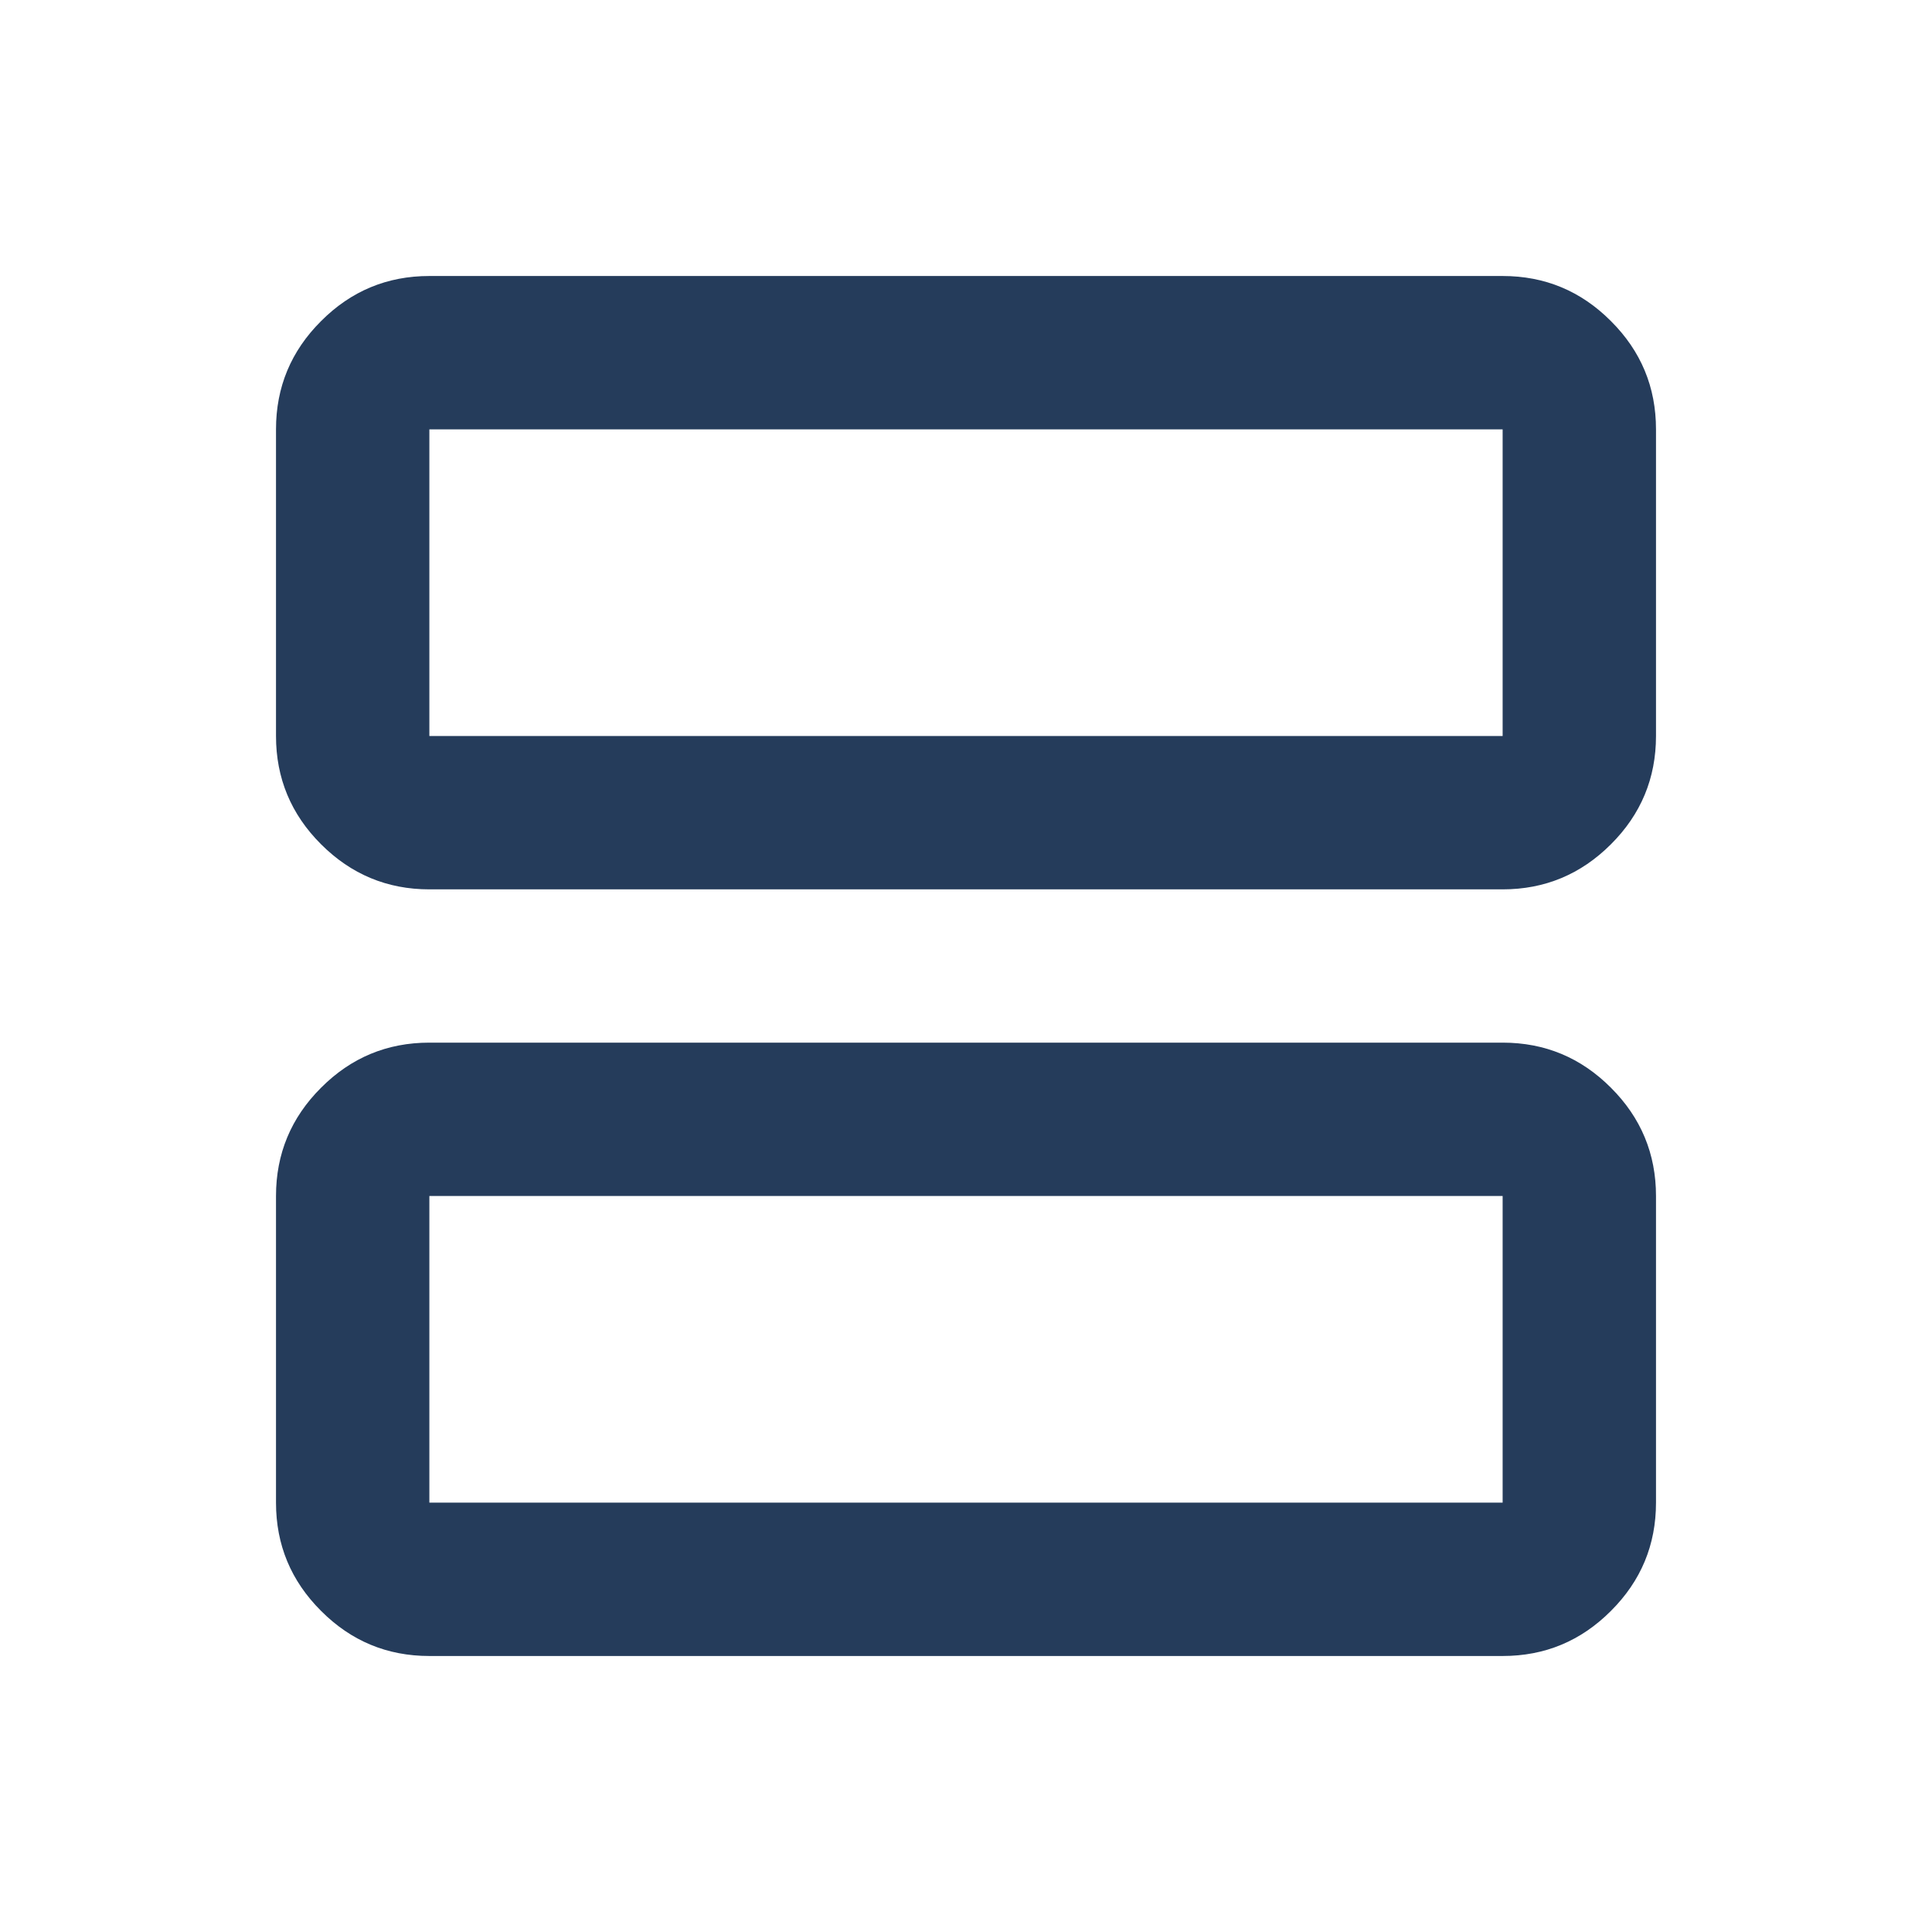
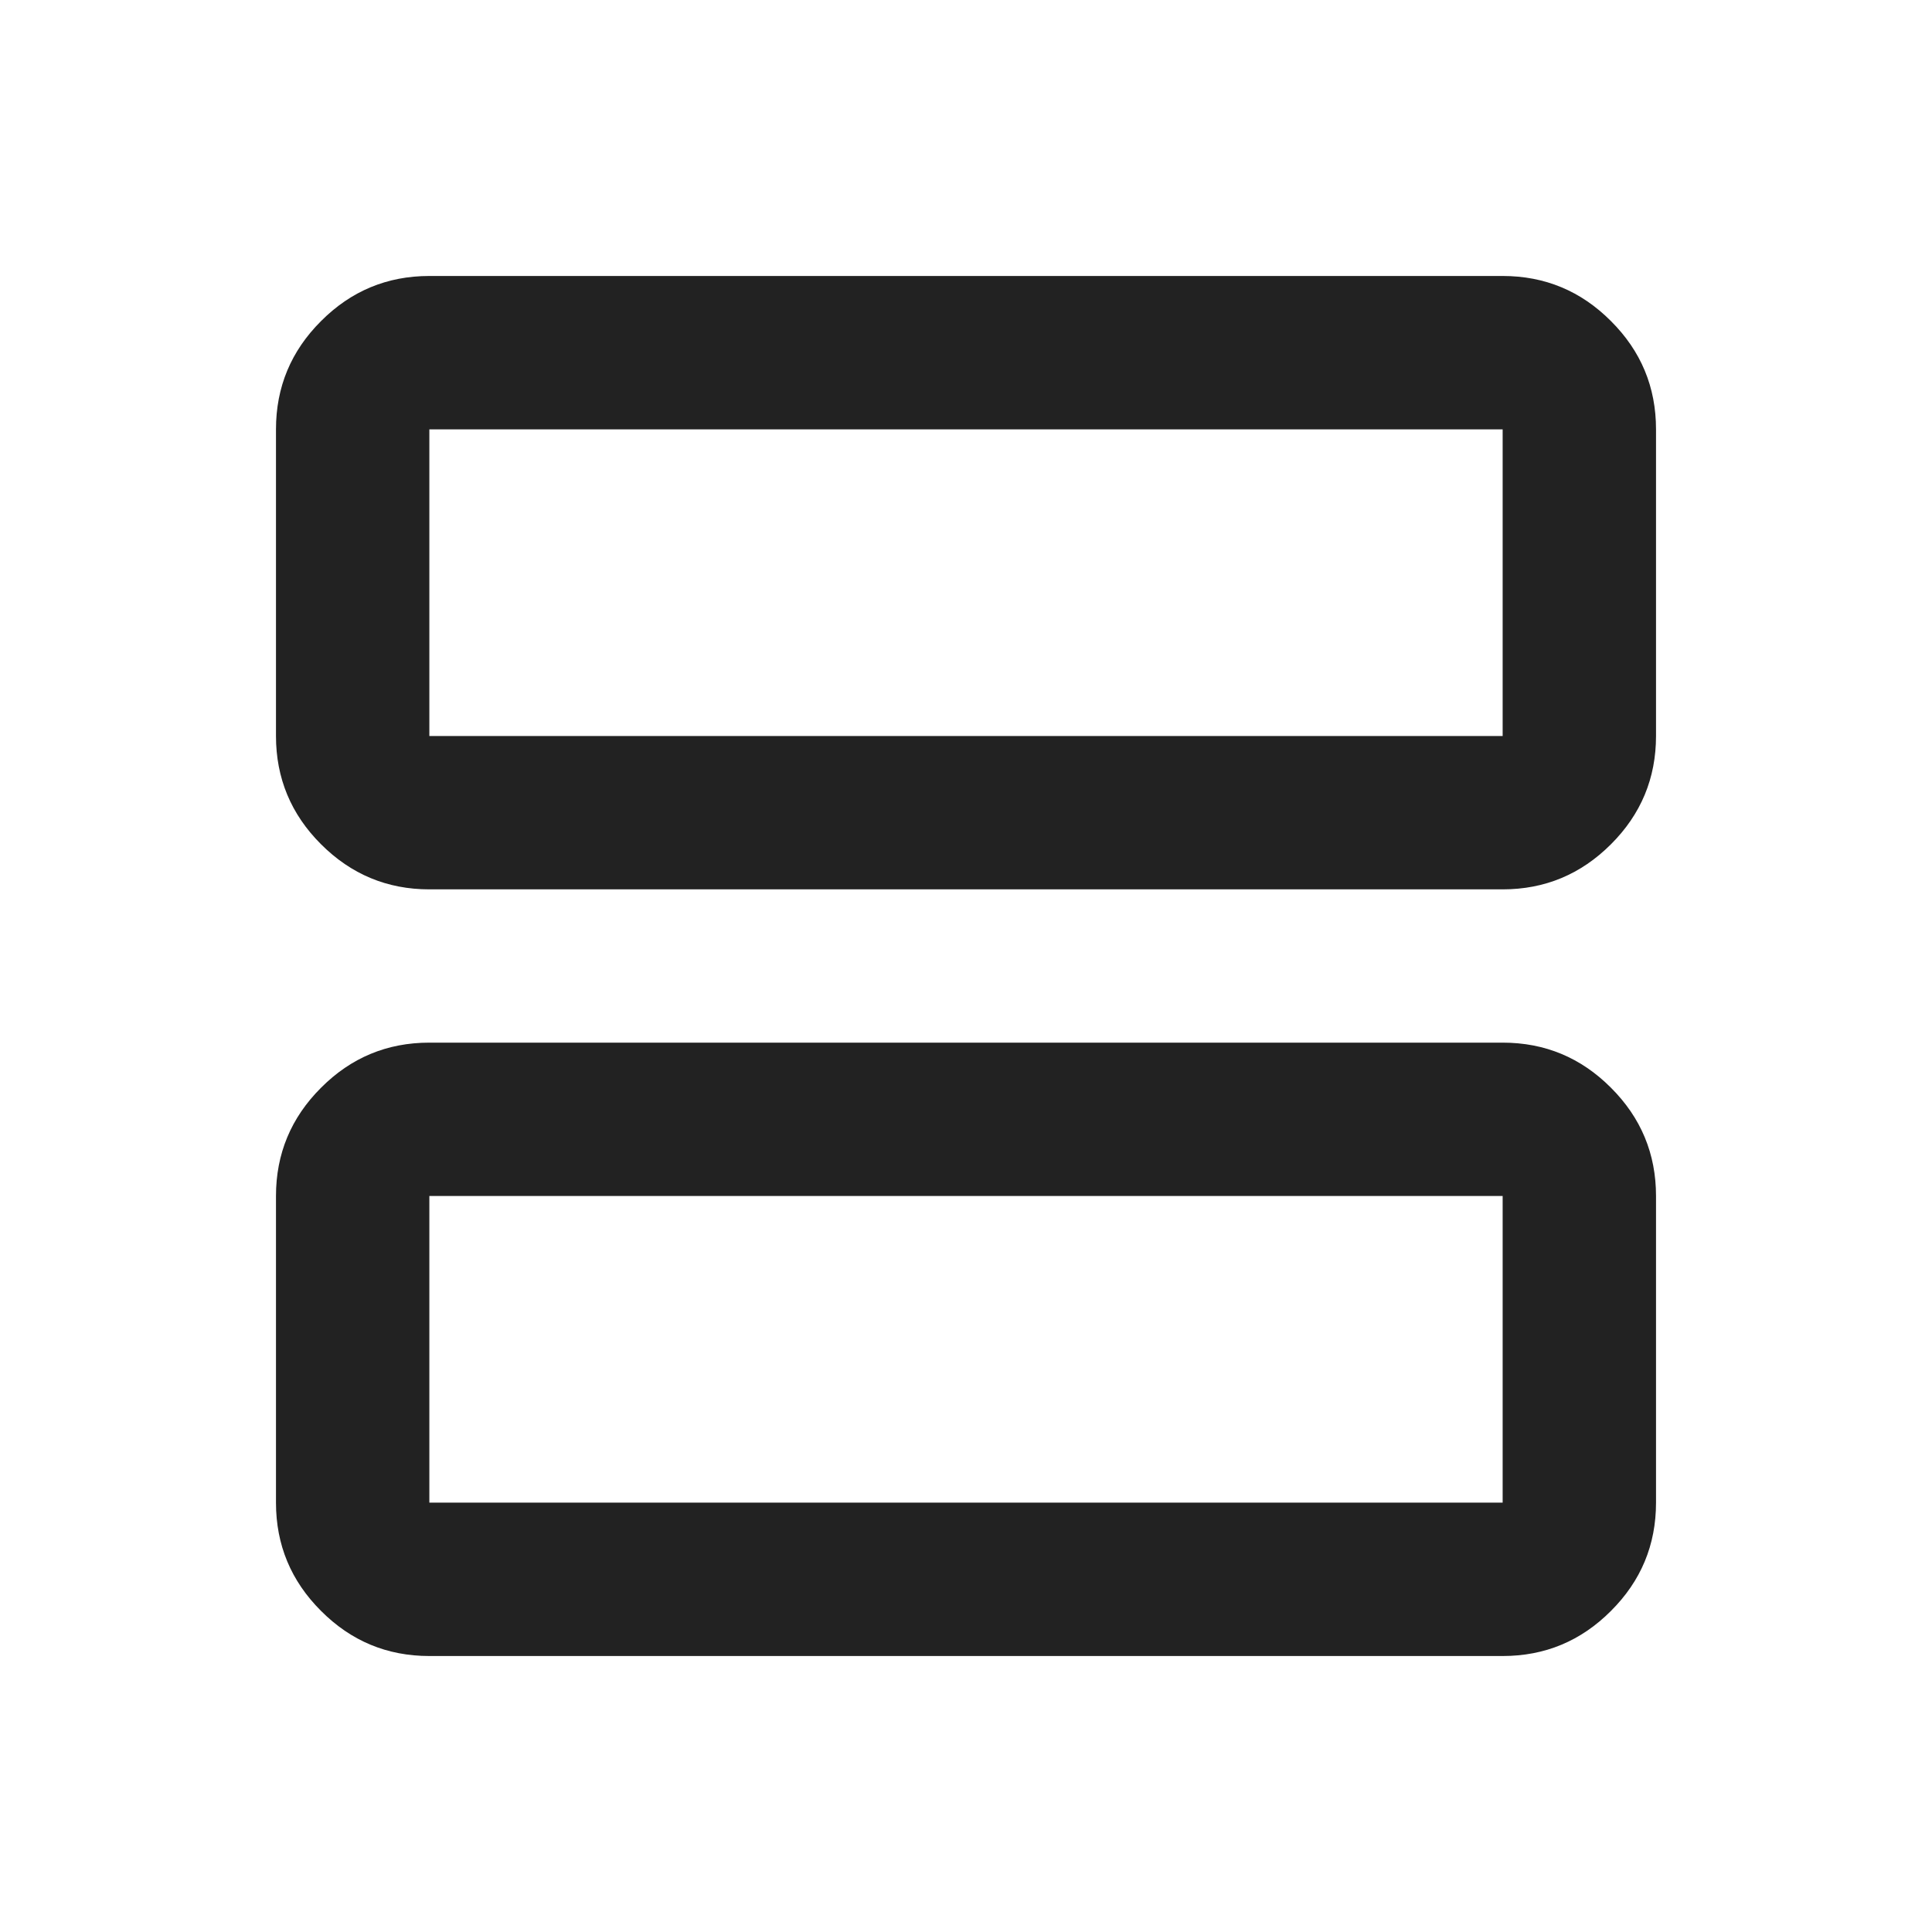
- <svg xmlns="http://www.w3.org/2000/svg" width="21" height="21" viewBox="0 0 21 21" fill="none">
-   <mask id="mask0_111_6627" style="mask-type:alpha" maskUnits="userSpaceOnUse" x="0" y="0" width="21" height="21">
-     <rect x="0.5" y="0.5" width="20" height="20" fill="#222222" />
-   </mask>
-   <g mask="url(#mask0_111_6627)">
-     <path d="M4.667 9.667C4.208 9.667 3.816 9.503 3.49 9.177C3.163 8.851 3 8.458 3 8V4.667C3 4.208 3.163 3.816 3.49 3.49C3.816 3.163 4.208 3 4.667 3H16.333C16.792 3 17.184 3.163 17.51 3.49C17.837 3.816 18 4.208 18 4.667V8C18 8.458 17.837 8.851 17.51 9.177C17.184 9.503 16.792 9.667 16.333 9.667H4.667ZM4.667 8H16.333V4.667H4.667V8ZM4.667 18C4.208 18 3.816 17.837 3.49 17.51C3.163 17.184 3 16.792 3 16.333V13C3 12.542 3.163 12.149 3.49 11.823C3.816 11.496 4.208 11.333 4.667 11.333H16.333C16.792 11.333 17.184 11.496 17.51 11.823C17.837 12.149 18 12.542 18 13V16.333C18 16.792 17.837 17.184 17.51 17.51C17.184 17.837 16.792 18 16.333 18H4.667ZM4.667 16.333H16.333V13H4.667V16.333Z" fill="#253C5B" />
+ <svg xmlns="http://www.w3.org/2000/svg" version="1.1" width="1080" height="1080" viewBox="0 0 1080 1080" xml:space="preserve">
+   <g transform="matrix(1 0 0 1 540 540)" id="828a48a6-47b6-4d12-a4b7-377f540b00d1">
+     <rect style="stroke: none; stroke-width: 1; stroke-dasharray: none; stroke-linecap: butt; stroke-dashoffset: 0; stroke-linejoin: miter; stroke-miterlimit: 4; fill: rgb(255,255,255); fill-rule: nonzero; opacity: 1; visibility: hidden;" vector-effect="non-scaling-stroke" x="-540" y="-540" rx="0" ry="0" width="1080" height="1080" />
+   </g>
+   <g transform="matrix(1 0 0 1 540 540)" id="6f263859-2827-42e3-b131-e45e65b26bd5">
+ </g>
+   <g transform="matrix(51.43 0 0 51.43 540 540)">
+     <path style="stroke: none; stroke-width: 1; stroke-dasharray: none; stroke-linecap: butt; stroke-dashoffset: 0; stroke-linejoin: miter; stroke-miterlimit: 4; fill: rgb(34,34,34); fill-rule: nonzero; opacity: 1;" transform=" translate(-10.5, -10.5)" d="M 4.667 9.667 C 4.208 9.667 3.816 9.503 3.49 9.177 C 3.163 8.851 3 8.458 3 8 L 3 4.667 C 3 4.208 3.163 3.816 3.49 3.49 C 3.816 3.163 4.208 3 4.667 3 L 16.333 3 C 16.792 3 17.184 3.163 17.51 3.49 C 17.837 3.816 18 4.208 18 4.667 L 18 8 C 18 8.458 17.837 8.851 17.51 9.177 C 17.184 9.503 16.792 9.667 16.333 9.667 L 4.667 9.667 Z M 4.667 8 L 16.333 8 L 16.333 4.667 L 4.667 4.667 L 4.667 8 Z M 4.667 18 C 4.208 18 3.816 17.837 3.49 17.51 C 3.163 17.184 3 16.792 3 16.333 L 3 13 C 3 12.542 3.163 12.149 3.49 11.823 C 3.816 11.496 4.208 11.333 4.667 11.333 L 16.333 11.333 C 16.792 11.333 17.184 11.496 17.51 11.823 C 17.837 12.149 18 12.542 18 13 L 18 16.333 C 18 16.792 17.837 17.184 17.51 17.51 C 17.184 17.837 16.792 18 16.333 18 L 4.667 18 Z M 4.667 16.333 L 16.333 16.333 L 16.333 13 L 4.667 13 L 4.667 16.333 Z" stroke-linecap="round" />
  </g>
</svg>
